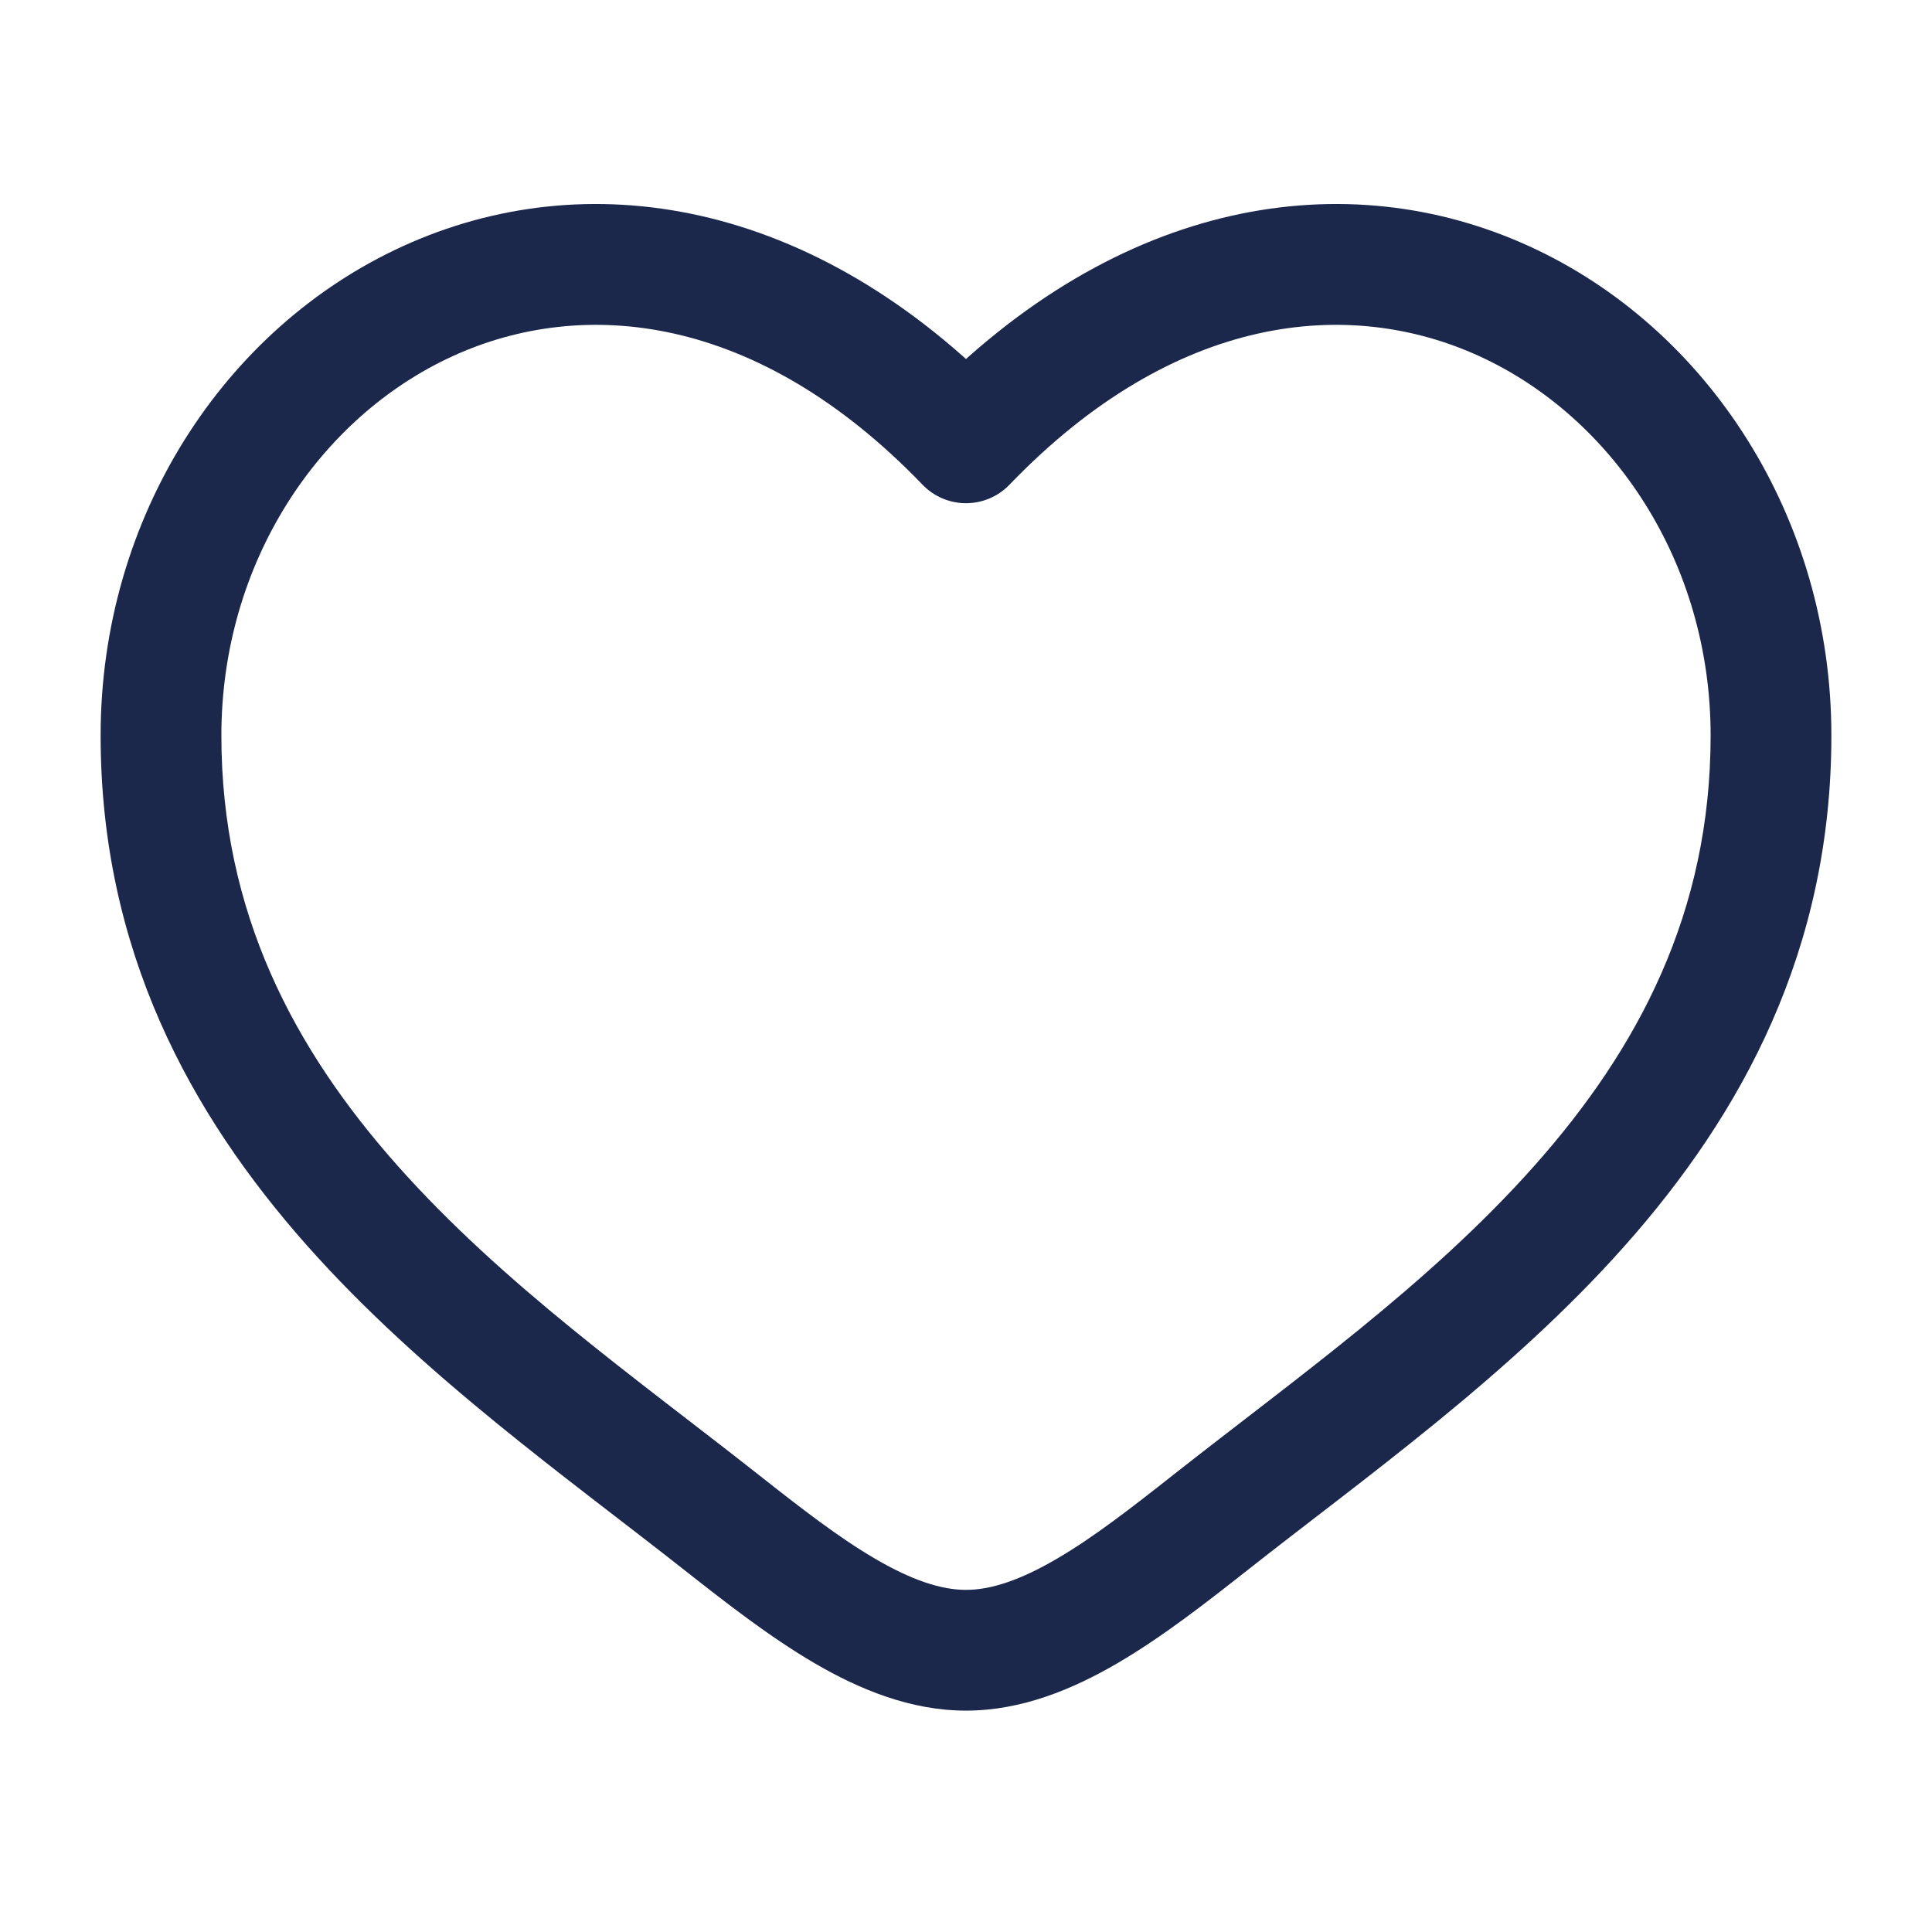
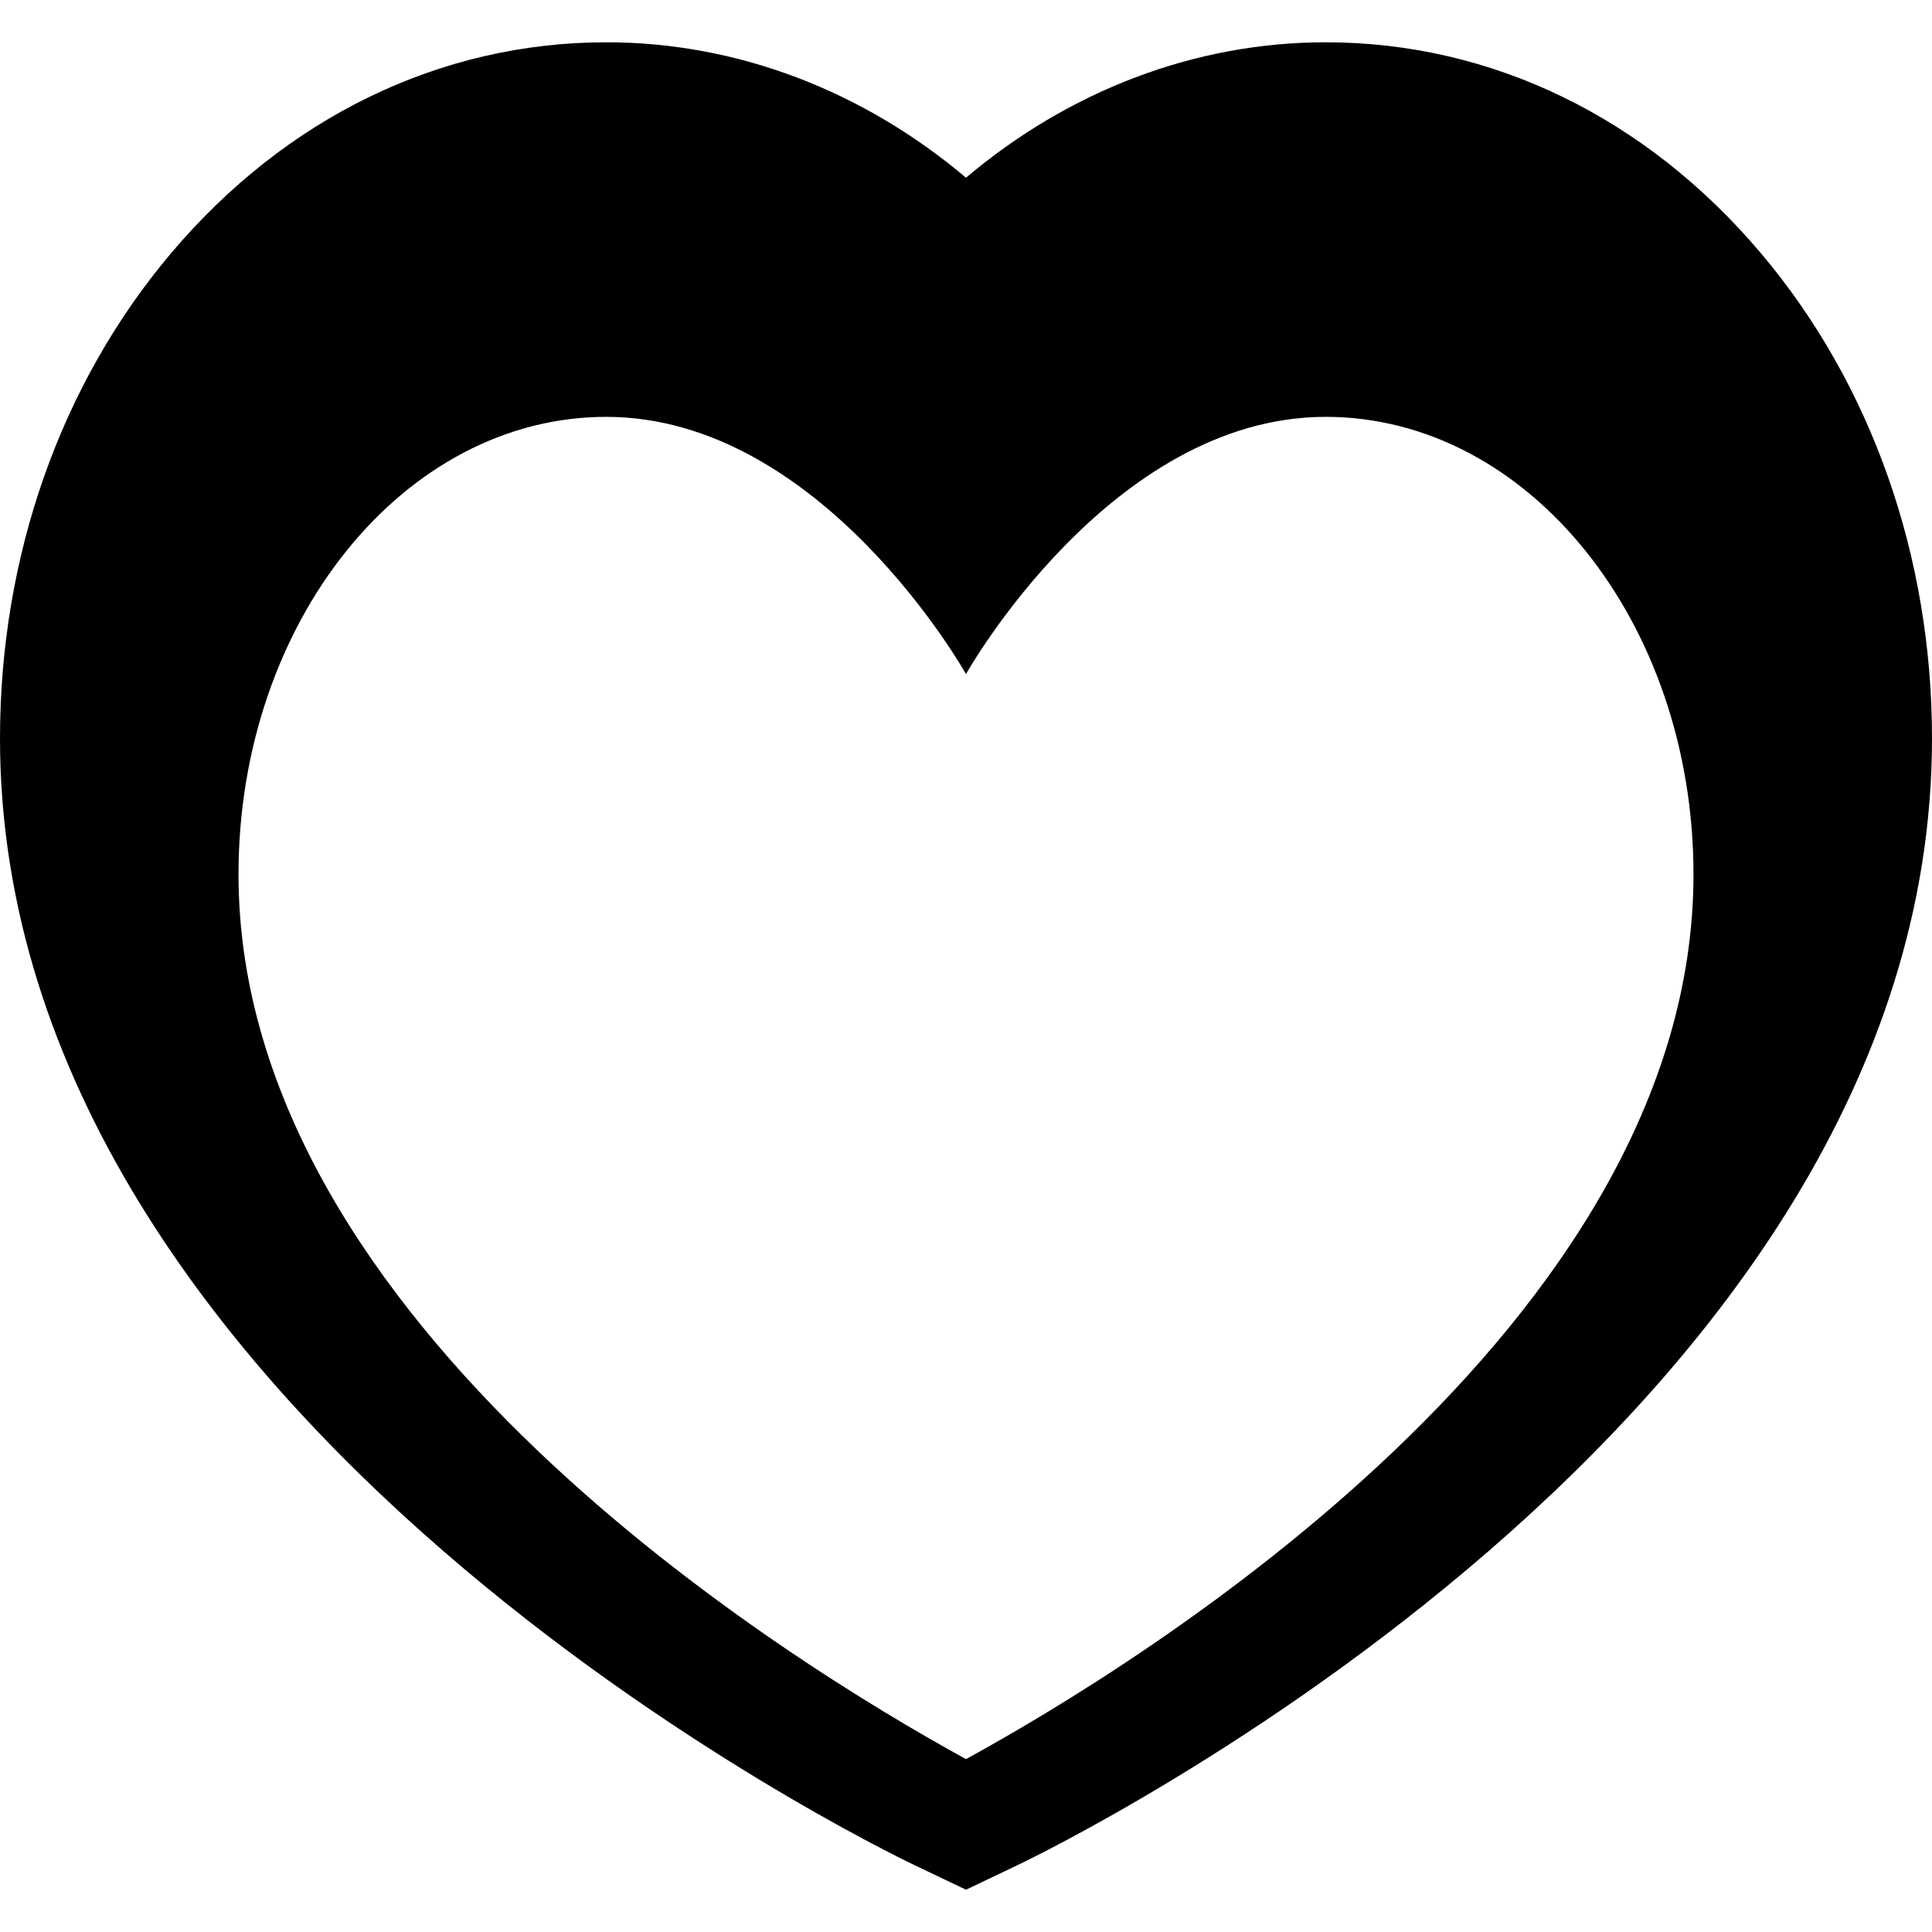
- <svg xmlns="http://www.w3.org/2000/svg" width="800px" height="800px" viewBox="0 0 24 24" fill="none">
-   <path d="M8.962 18.911L9.426 18.322L8.962 18.911ZM12 5.501L11.46 6.021C11.601 6.168 11.796 6.251 12 6.251C12.204 6.251 12.399 6.168 12.54 6.021L12 5.501ZM15.038 18.911L15.503 19.5L15.038 18.911ZM9.426 18.322C7.91 17.127 6.253 15.96 4.938 14.48C3.649 13.028 2.75 11.335 2.75 9.137H1.25C1.25 11.803 2.361 13.836 3.817 15.476C5.247 17.087 7.071 18.375 8.497 19.5L9.426 18.322ZM2.75 9.137C2.75 6.986 3.965 5.183 5.624 4.424C7.236 3.687 9.402 3.883 11.46 6.021L12.54 4.981C10.098 2.444 7.264 2.025 5.001 3.06C2.785 4.073 1.25 6.425 1.25 9.137H2.75ZM8.497 19.5C9.01 19.904 9.56 20.334 10.117 20.66C10.674 20.985 11.31 21.25 12 21.25V19.75C11.69 19.75 11.326 19.629 10.874 19.365C10.421 19.101 9.952 18.737 9.426 18.322L8.497 19.5ZM15.503 19.5C16.929 18.375 18.753 17.087 20.183 15.476C21.64 13.836 22.75 11.803 22.75 9.137H21.25C21.25 11.335 20.351 13.028 19.062 14.48C17.747 15.96 16.09 17.127 14.574 18.322L15.503 19.5ZM22.75 9.137C22.75 6.425 21.215 4.073 18.999 3.06C16.736 2.025 13.902 2.444 11.46 4.981L12.54 6.021C14.598 3.883 16.764 3.687 18.376 4.424C20.035 5.183 21.25 6.986 21.25 9.137H22.75ZM14.574 18.322C14.048 18.737 13.579 19.101 13.126 19.365C12.674 19.629 12.31 19.75 12 19.75V21.25C12.69 21.25 13.326 20.985 13.883 20.66C14.441 20.334 14.99 19.904 15.503 19.5L14.574 18.322Z" fill="#1C274C" />
+ <svg xmlns="http://www.w3.org/2000/svg" version="1.1" id="Capa_1" x="0px" y="0px" viewBox="0 0 448.383 448.382" style="enable-background:new 0 0 448.383 448.382;" xml:space="preserve">
+   <g>
+     <g id="Layer_3_7_">
+       <g>
+         <path d="M224.191,438.569l-11.92-5.688C203.603,428.745,0,329.759,0,171.365C0,129.08,14.076,89.12,39.633,58.847 c26.695-31.619,62.59-49.033,101.07-49.033c30.299,0,59.523,11.197,83.488,31.429c23.965-20.232,53.19-31.429,83.489-31.429 c38.479,0,74.373,17.414,101.066,49.033c25.561,30.273,39.637,70.232,39.637,112.518c0,158.396-203.605,257.38-212.271,261.517 L224.191,438.569z M140.703,96.746c-47.063,0-85.35,47.64-85.35,106.198c0,104.606,128.506,183.224,168.838,205.315 c40.333-22.092,168.838-100.709,168.838-205.315c0-58.558-38.287-106.198-85.35-106.198c-50.037,0-83.489,59.692-83.489,59.692 S190.739,96.746,140.703,96.746z" />
+       </g>
+     </g>
+   </g>
</svg>
